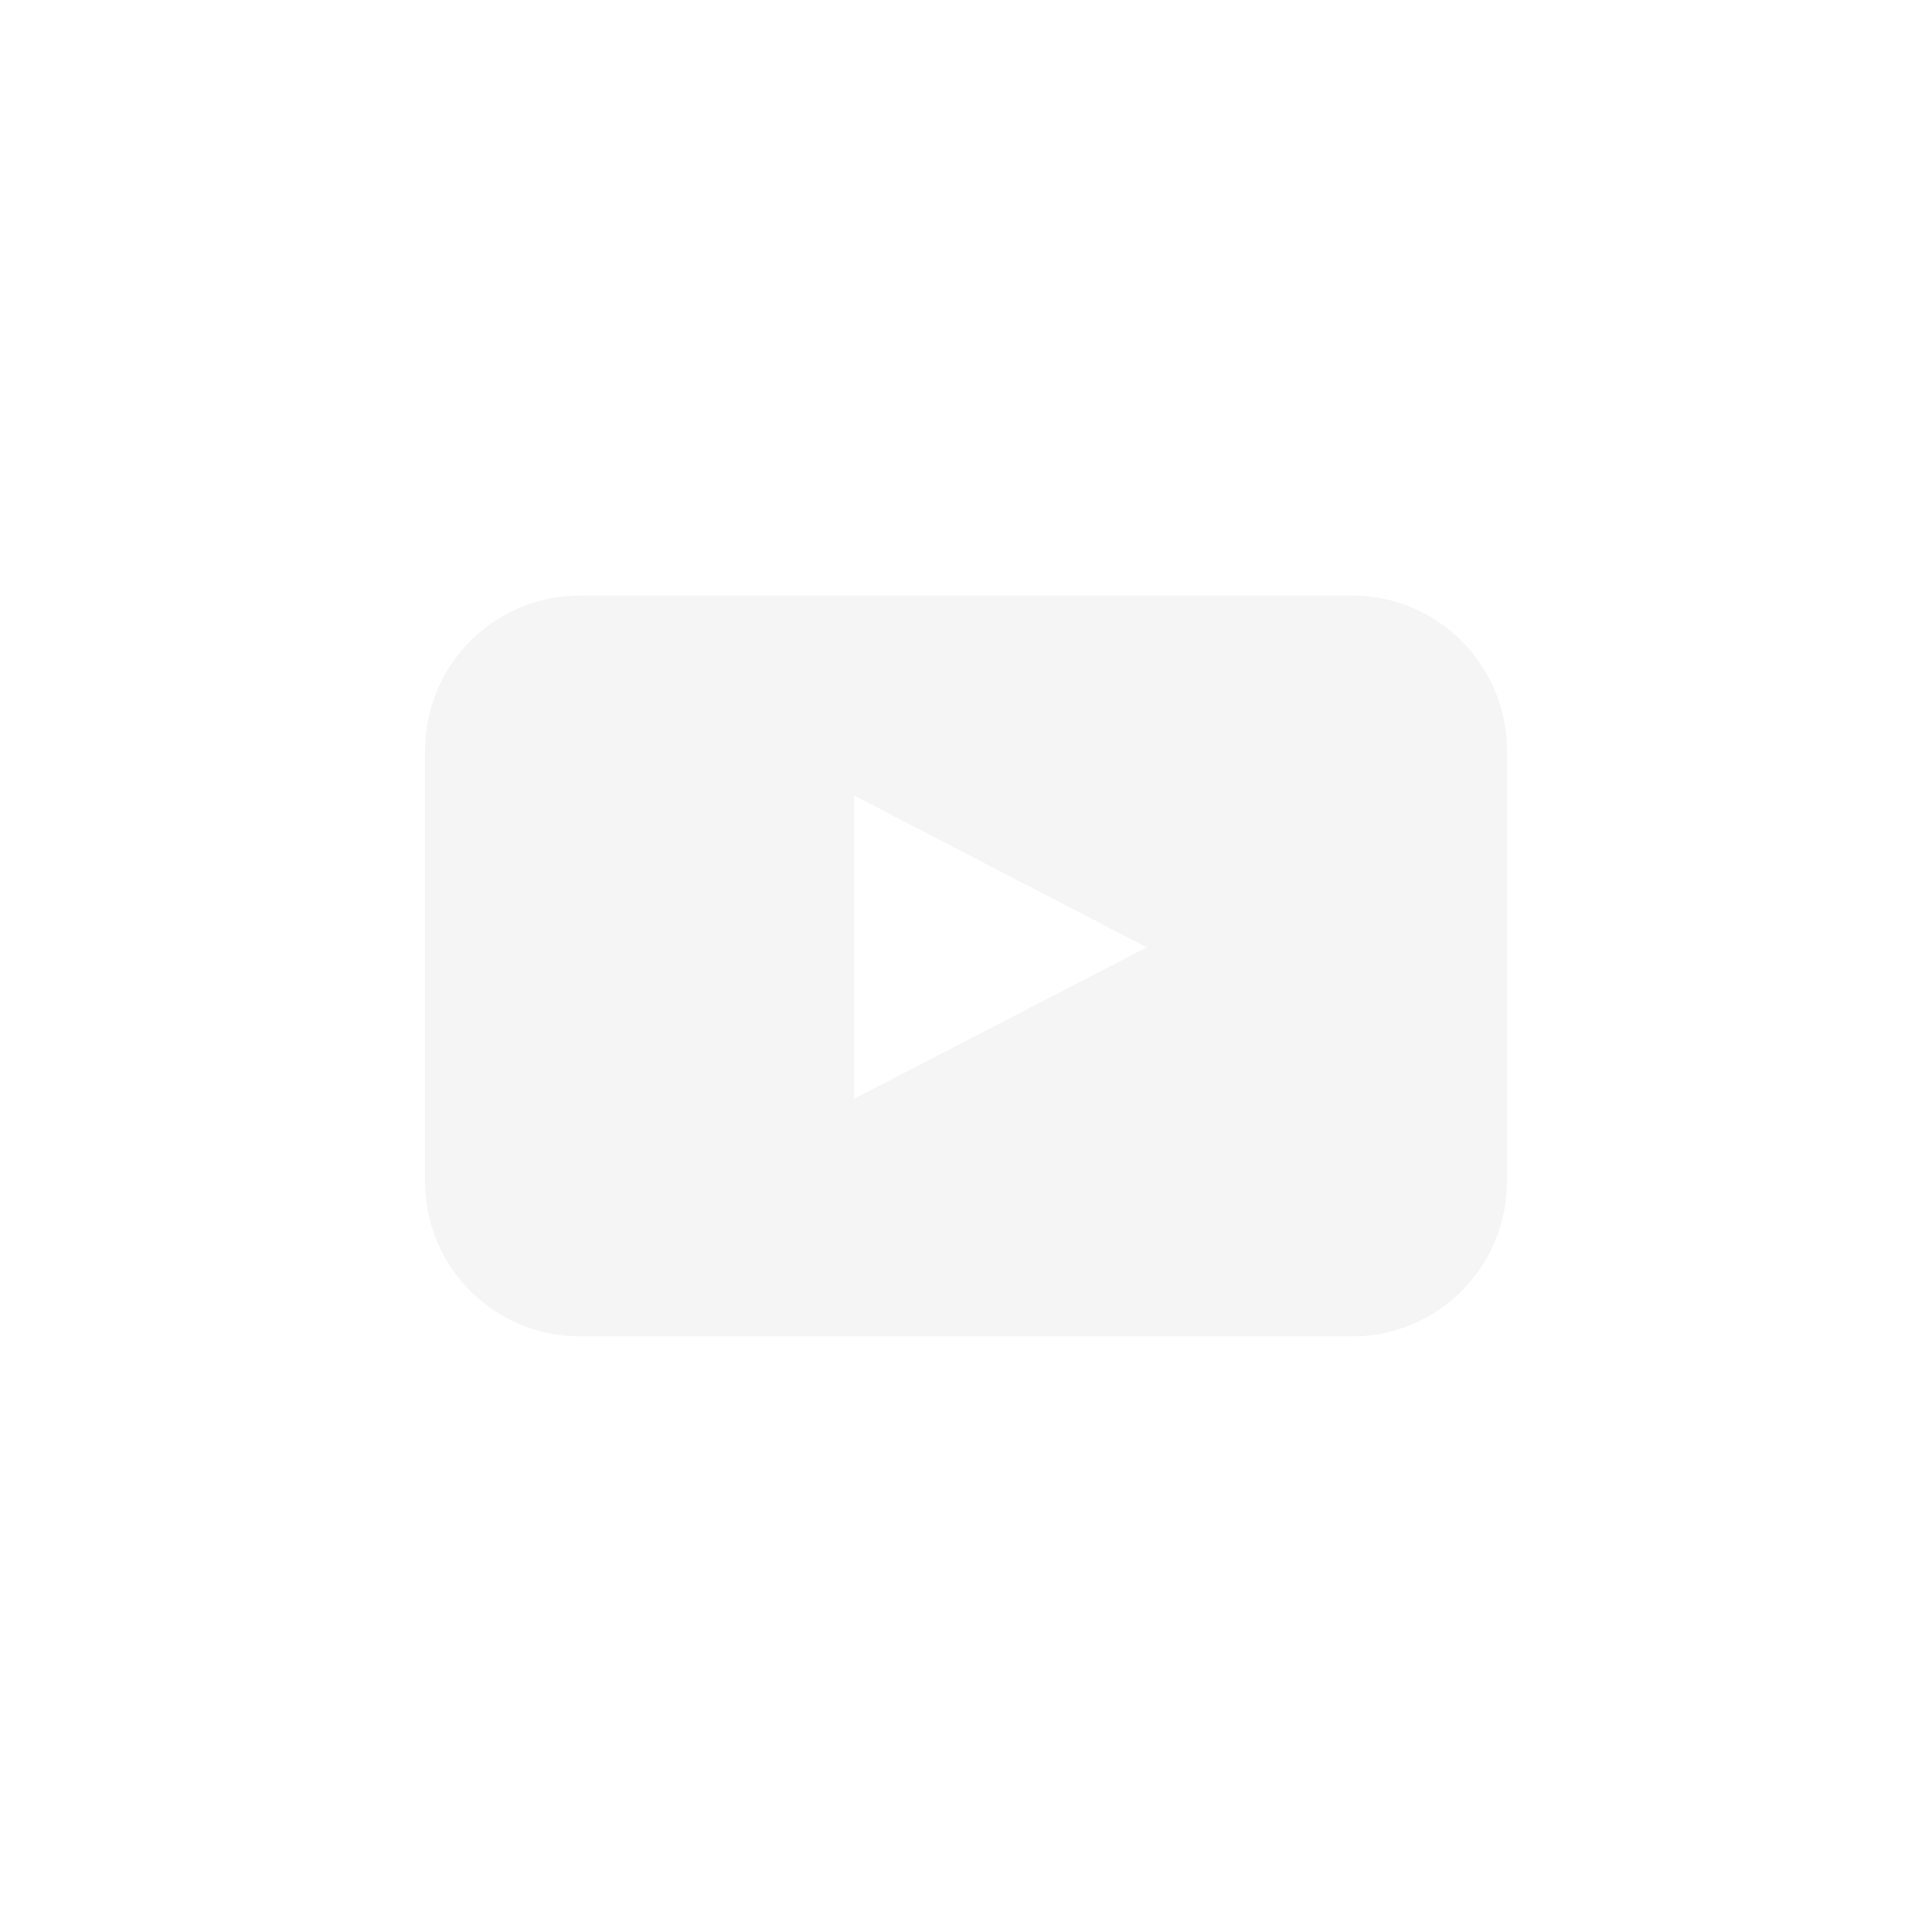
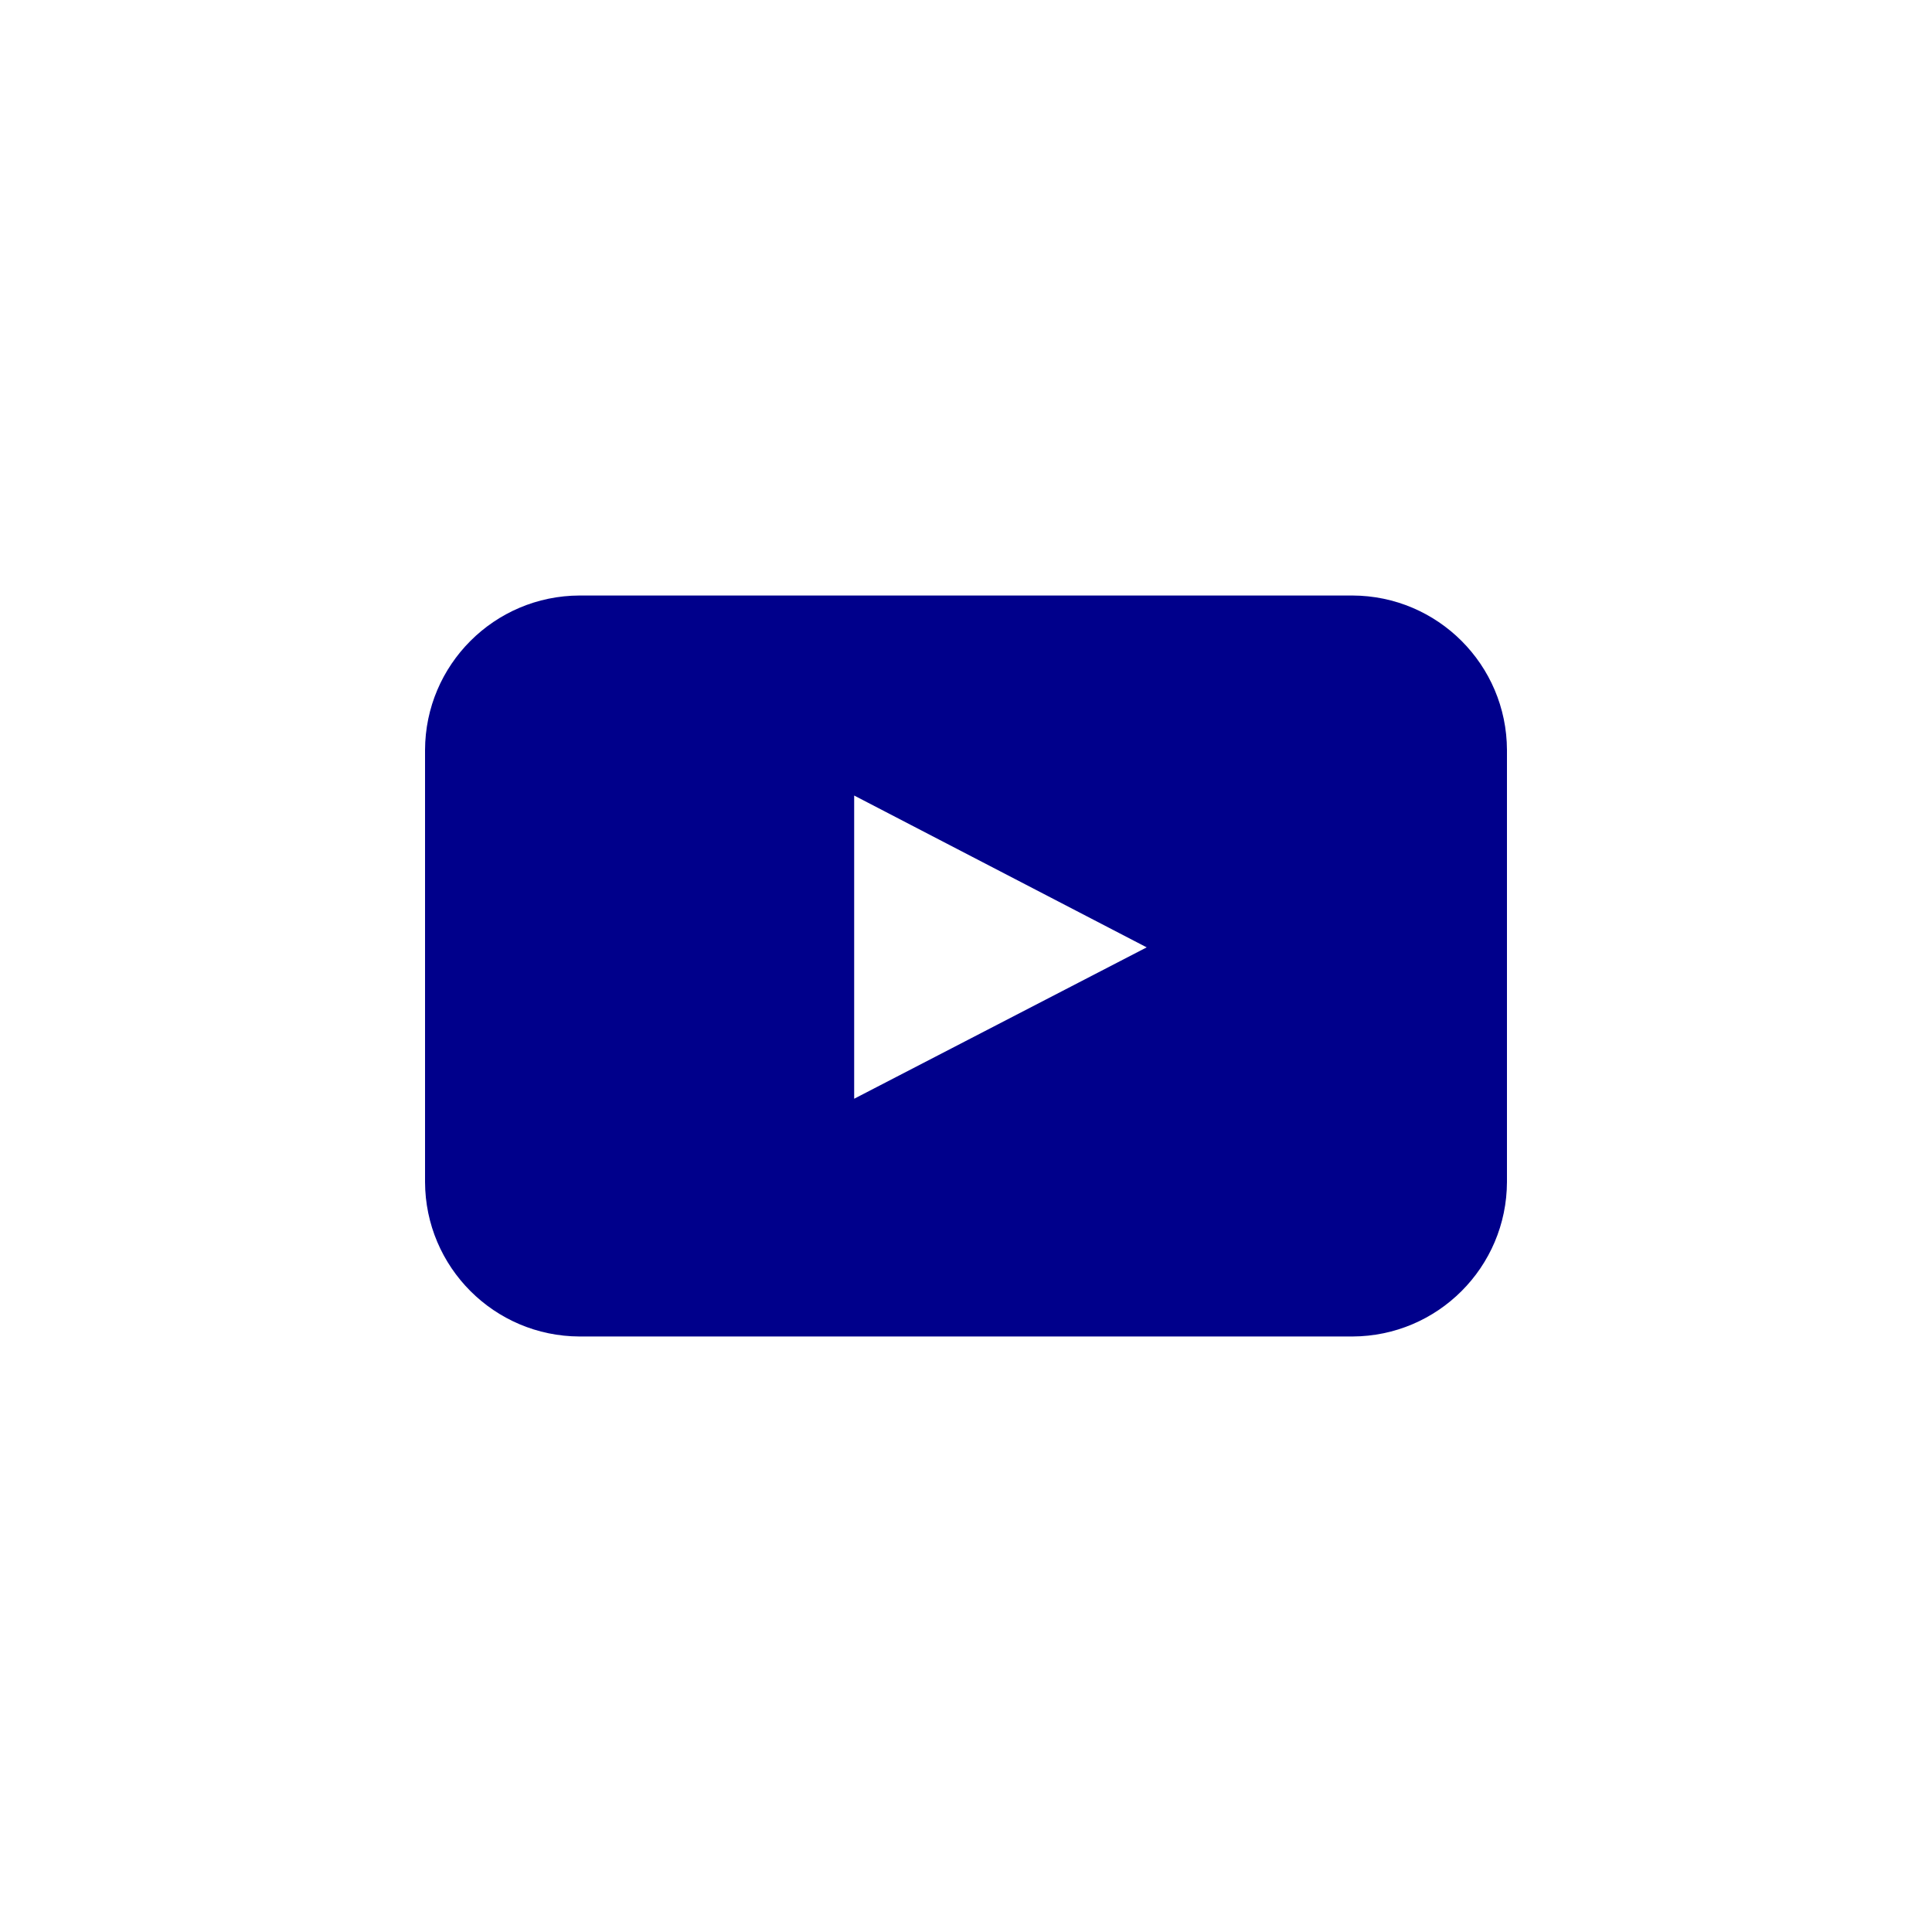
<svg xmlns="http://www.w3.org/2000/svg" viewBox="0 0 85 85">
  <defs>
-     <style>.cls-1{fill:#262626;}.cls-2{fill:#f5f5f5;}</style>
+     <style>.cls-1{fill:#00008b;}.cls-2{fill:#00008b;}</style>
  </defs>
  <g id="Circle_Black" data-name="Circle Black">
    <g id="YouTube">
      <path id="youtube-2" data-name="youtube" class="cls-2" d="M66.3,52a6.82,6.82,0,0,1-6.8,6.8h-34A6.82,6.82,0,0,1,18.7,52V33a6.82,6.82,0,0,1,6.8-6.8h34A6.82,6.82,0,0,1,66.3,33ZM37.58,48.34l12.87-6.66L37.58,35Z" />
    </g>
  </g>
</svg>
